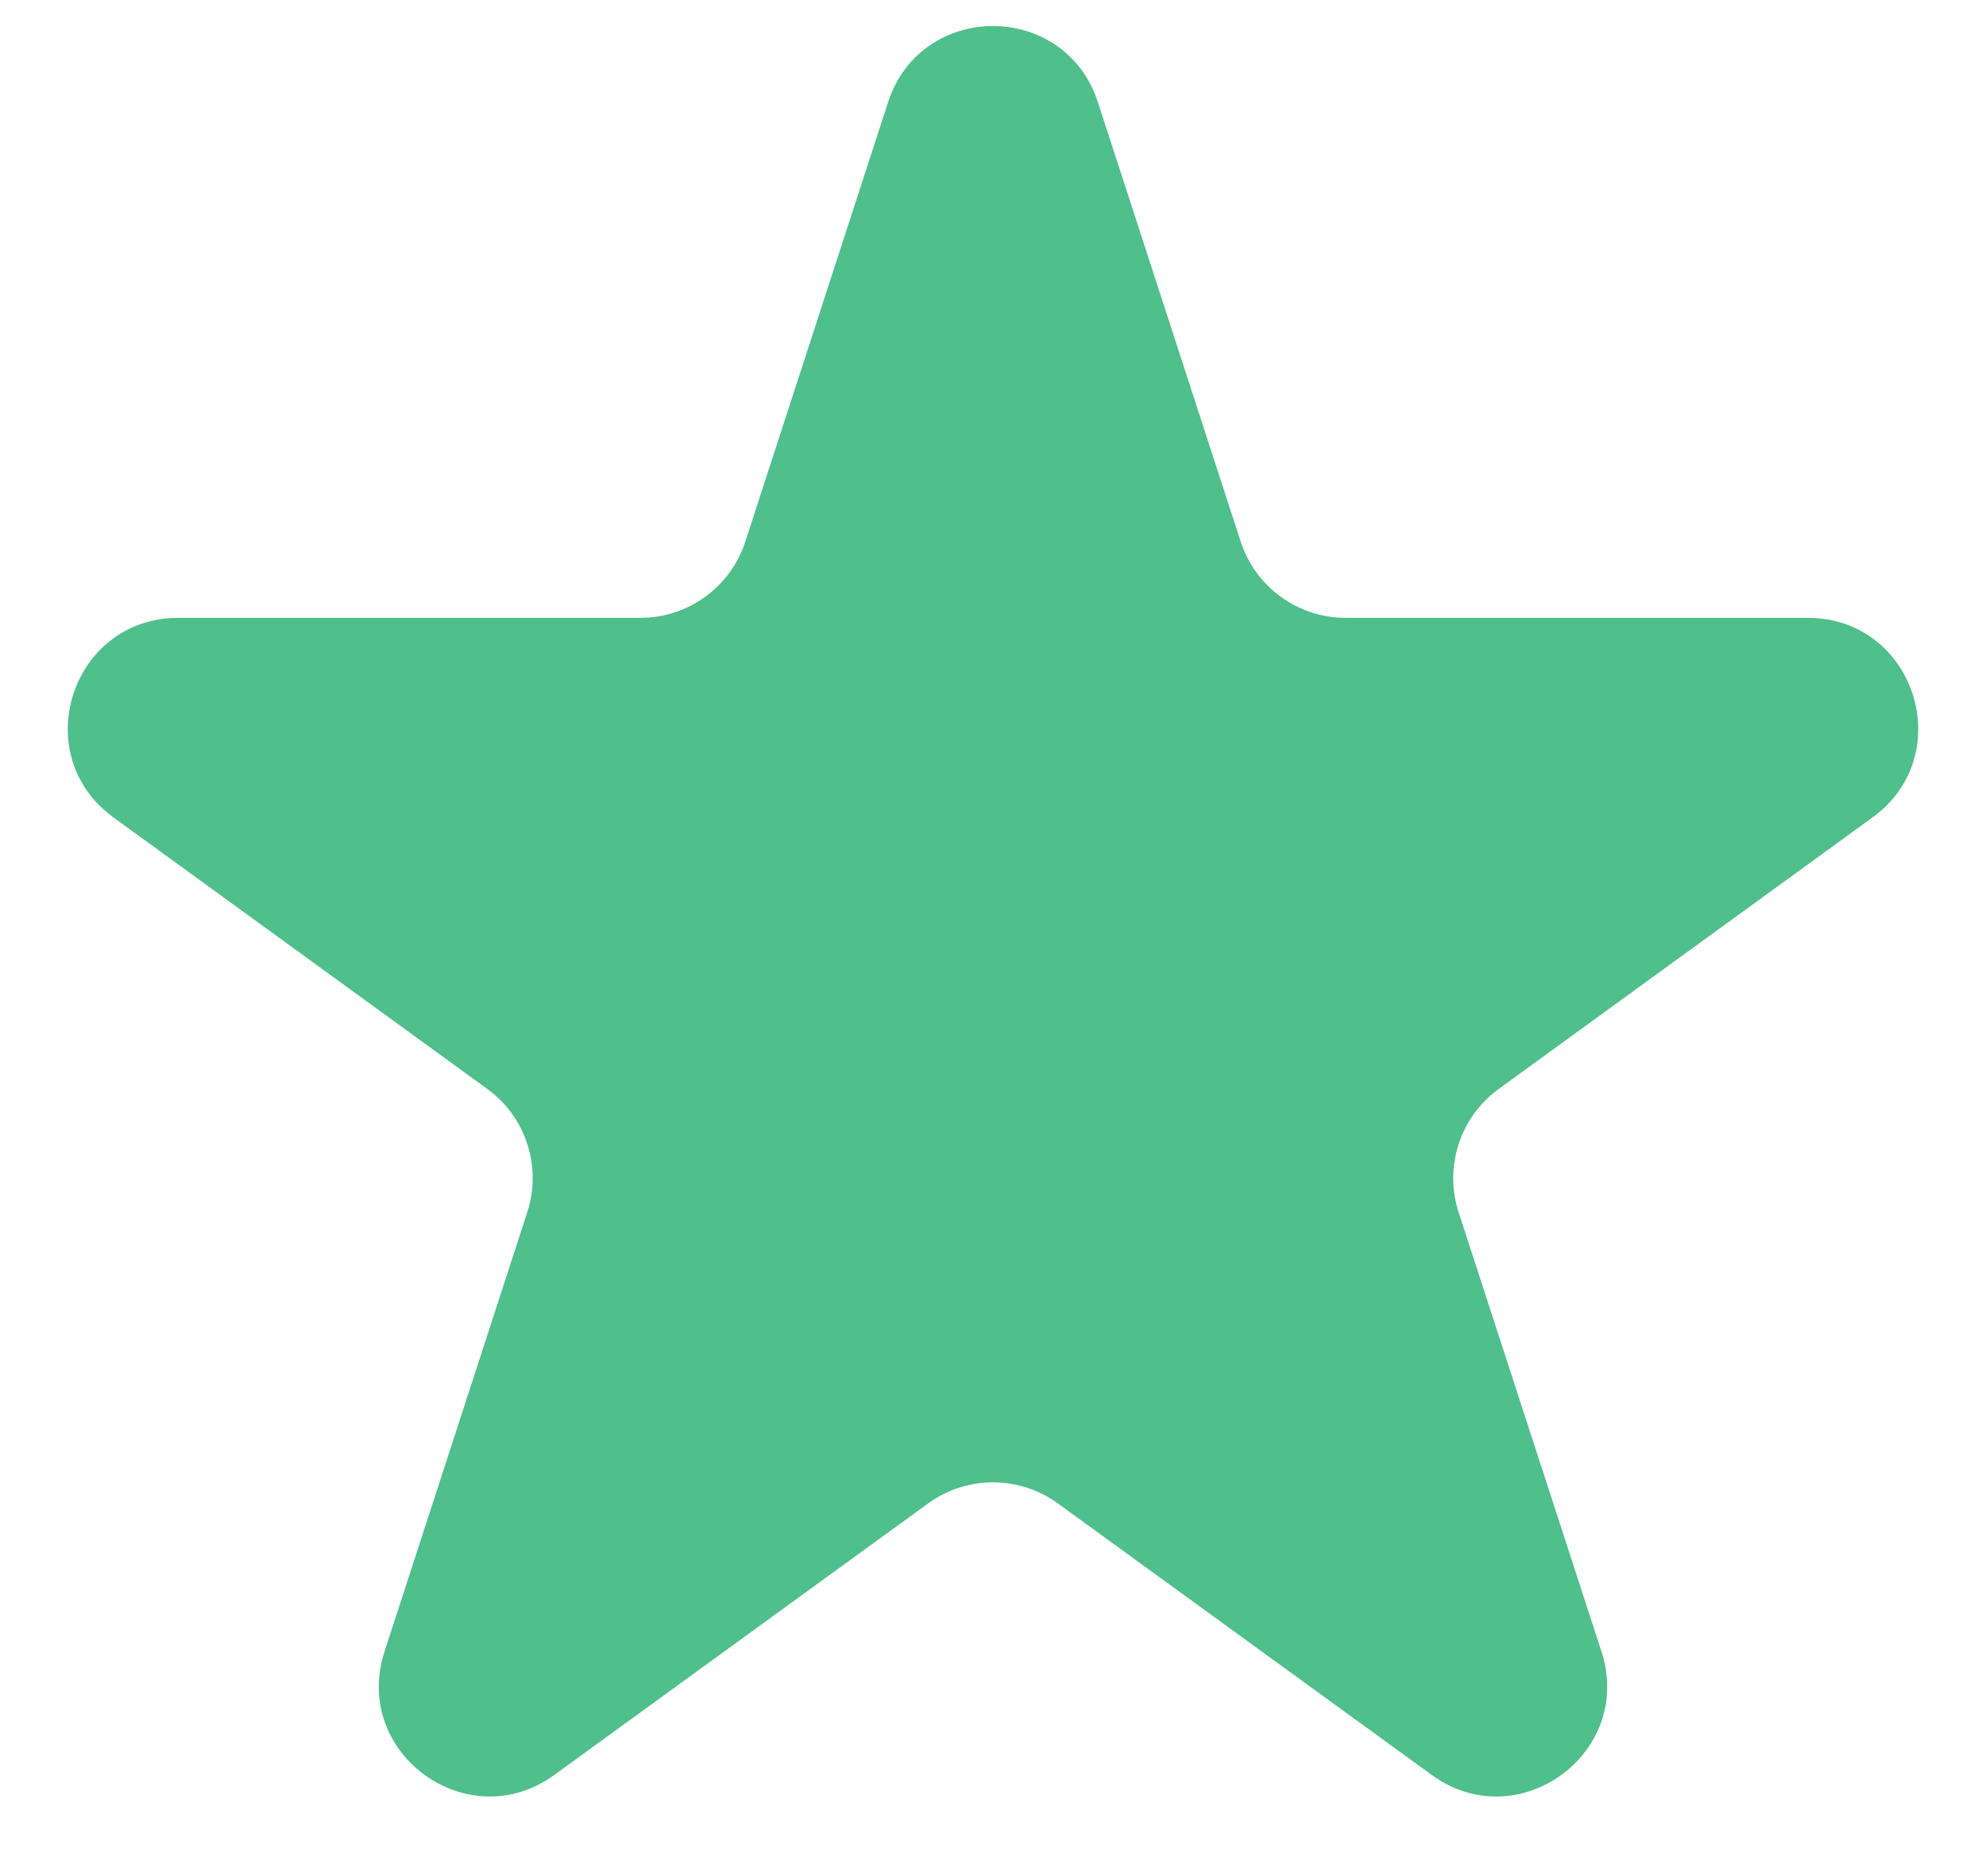
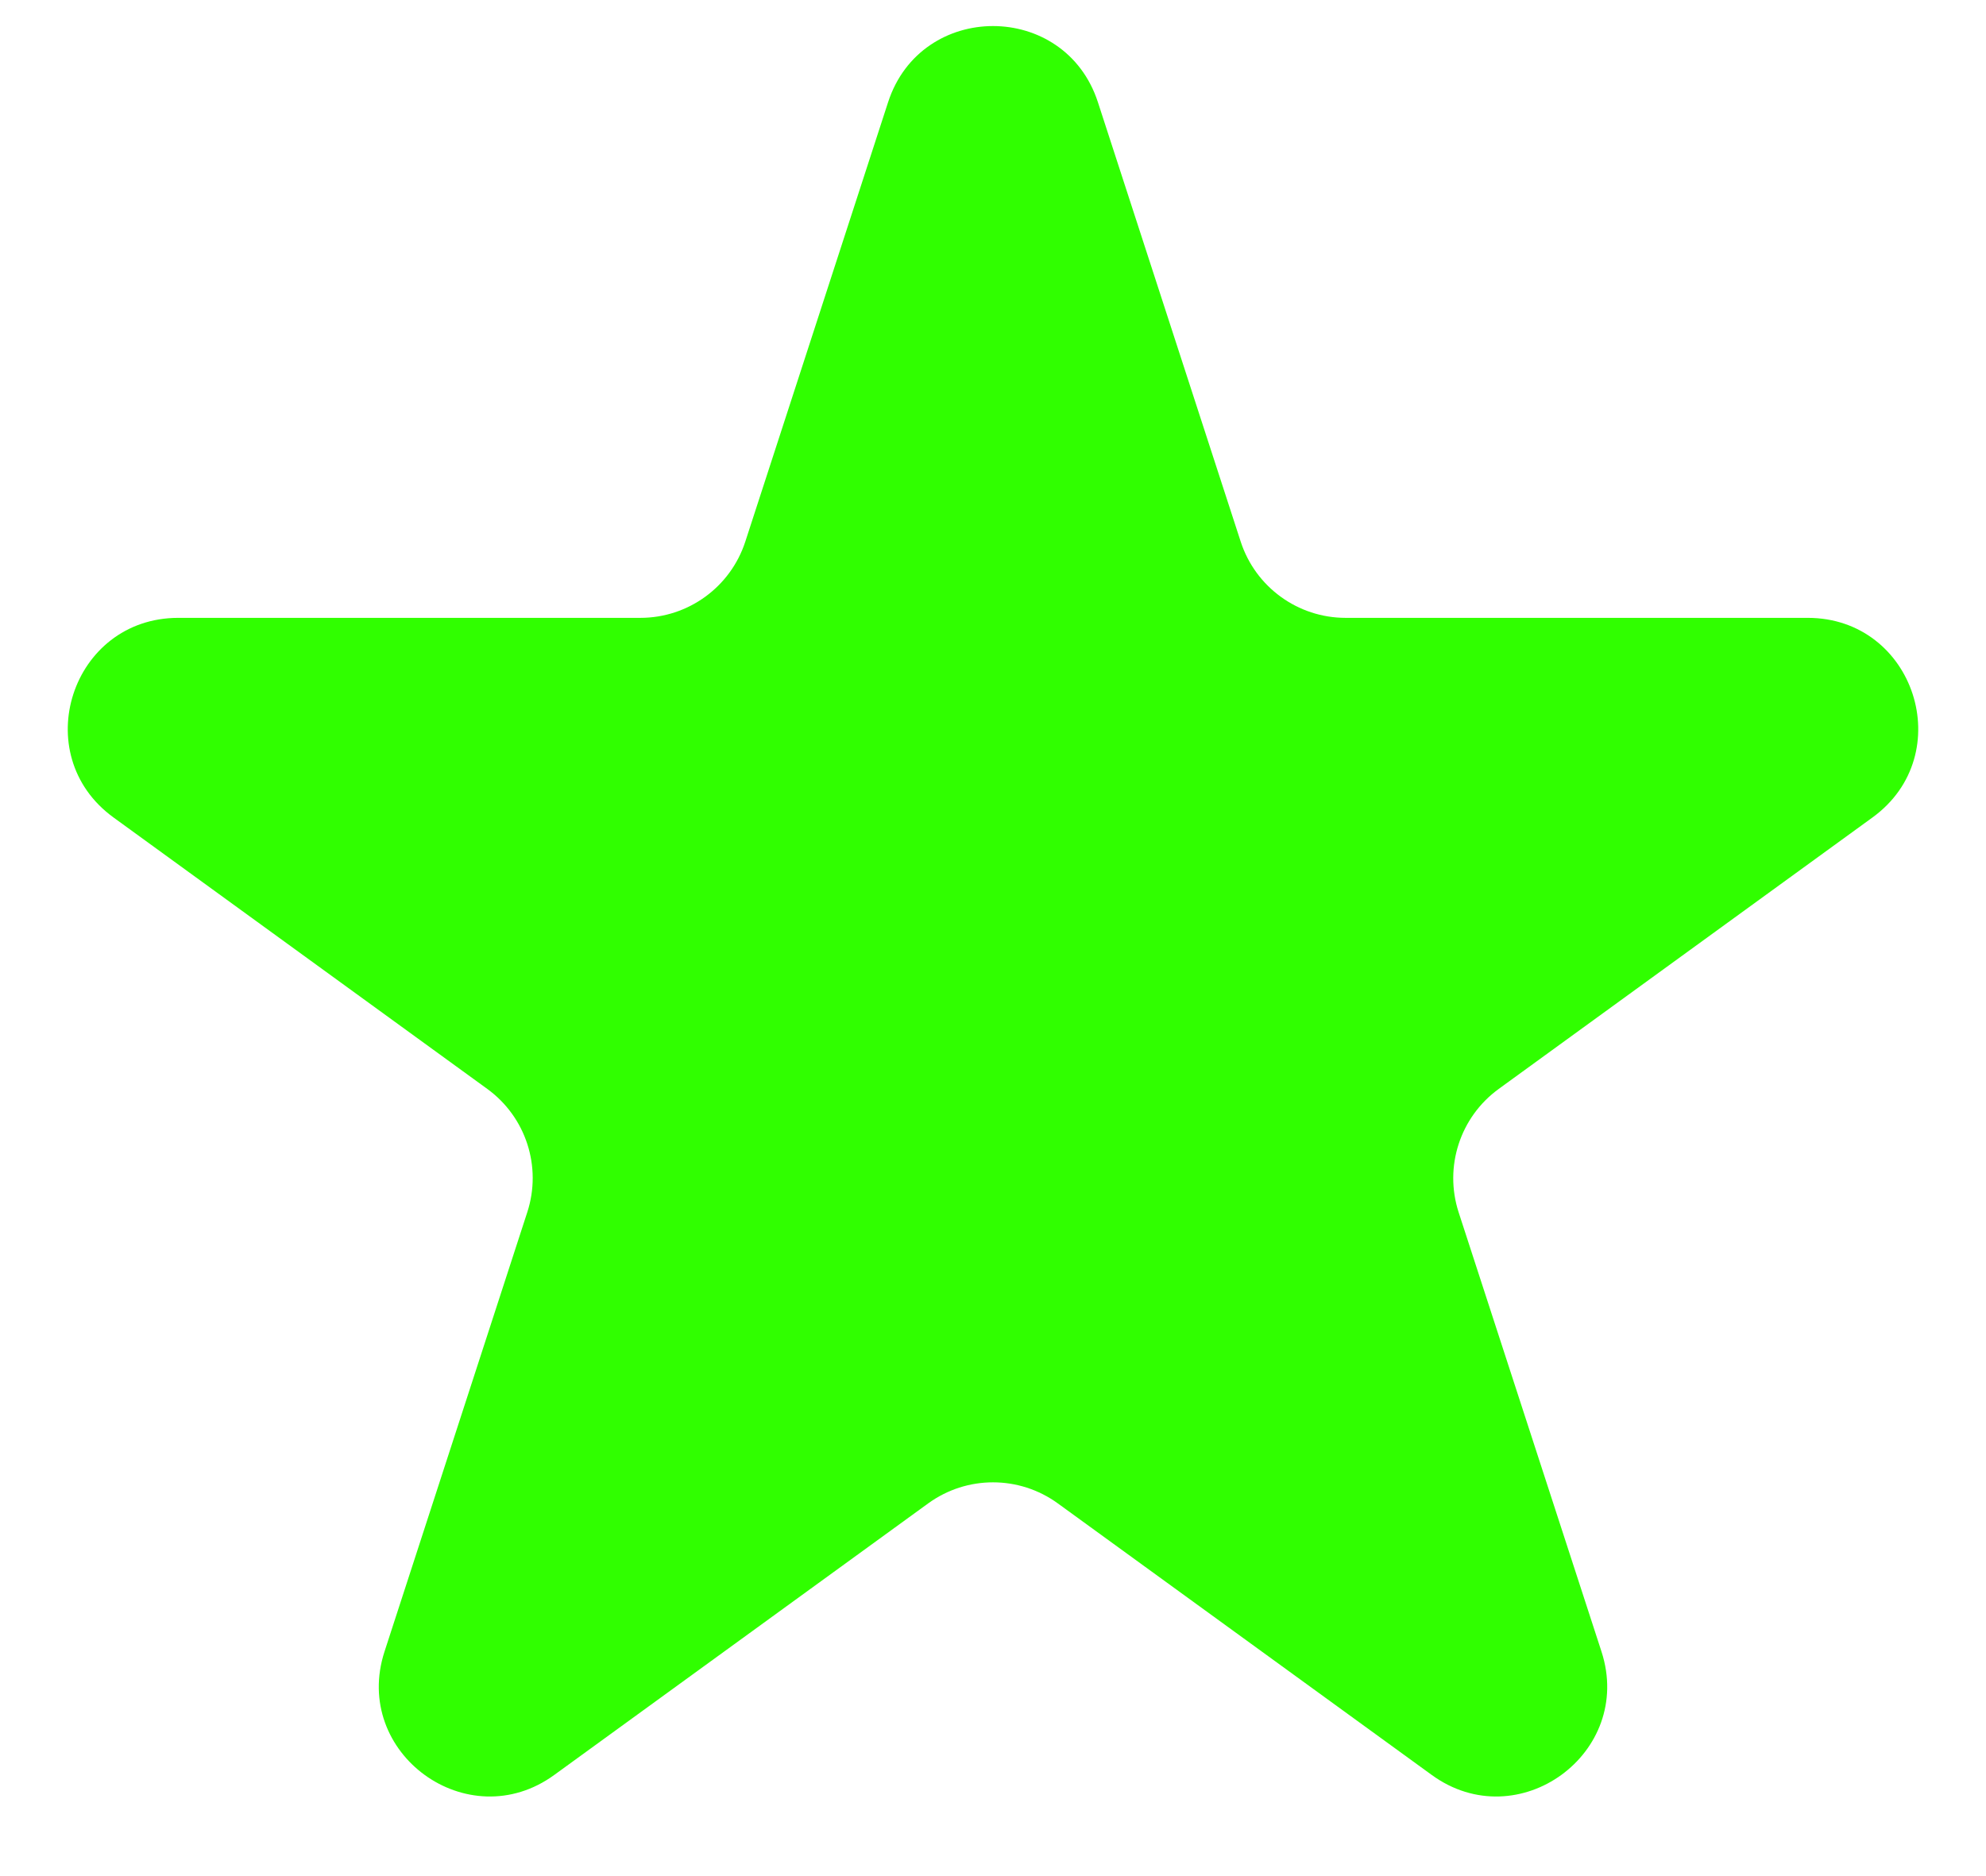
<svg xmlns="http://www.w3.org/2000/svg" width="18" height="17" viewBox="0 0 18 17" fill="none">
-   <path d="M8.049 0.927C8.348 0.006 9.652 0.006 9.951 0.927L11.245 4.91C11.379 5.322 11.763 5.601 12.196 5.601H16.384C17.353 5.601 17.755 6.84 16.972 7.41L13.584 9.871C13.233 10.126 13.087 10.577 13.22 10.989L14.515 14.972C14.814 15.893 13.759 16.66 12.976 16.09L9.588 13.629C9.237 13.374 8.763 13.374 8.412 13.629L5.024 16.09C4.241 16.66 3.186 15.893 3.485 14.972L4.779 10.989C4.913 10.577 4.767 10.126 4.416 9.871L1.028 7.41C0.245 6.84 0.647 5.601 1.616 5.601H5.804C6.237 5.601 6.621 5.322 6.755 4.91L8.049 0.927Z" fill="#4FBF8B" />
+   <path d="M8.049 0.927C8.348 0.006 9.652 0.006 9.951 0.927L11.245 4.91C11.379 5.322 11.763 5.601 12.196 5.601H16.384C17.353 5.601 17.755 6.84 16.972 7.41L13.584 9.871C13.233 10.126 13.087 10.577 13.22 10.989L14.515 14.972C14.814 15.893 13.759 16.66 12.976 16.09L9.588 13.629C9.237 13.374 8.763 13.374 8.412 13.629L5.024 16.09C4.241 16.66 3.186 15.893 3.485 14.972L4.779 10.989C4.913 10.577 4.767 10.126 4.416 9.871L1.028 7.41C0.245 6.84 0.647 5.601 1.616 5.601H5.804C6.237 5.601 6.621 5.322 6.755 4.91L8.049 0.927Z" fill="#30ff00" />
</svg>
